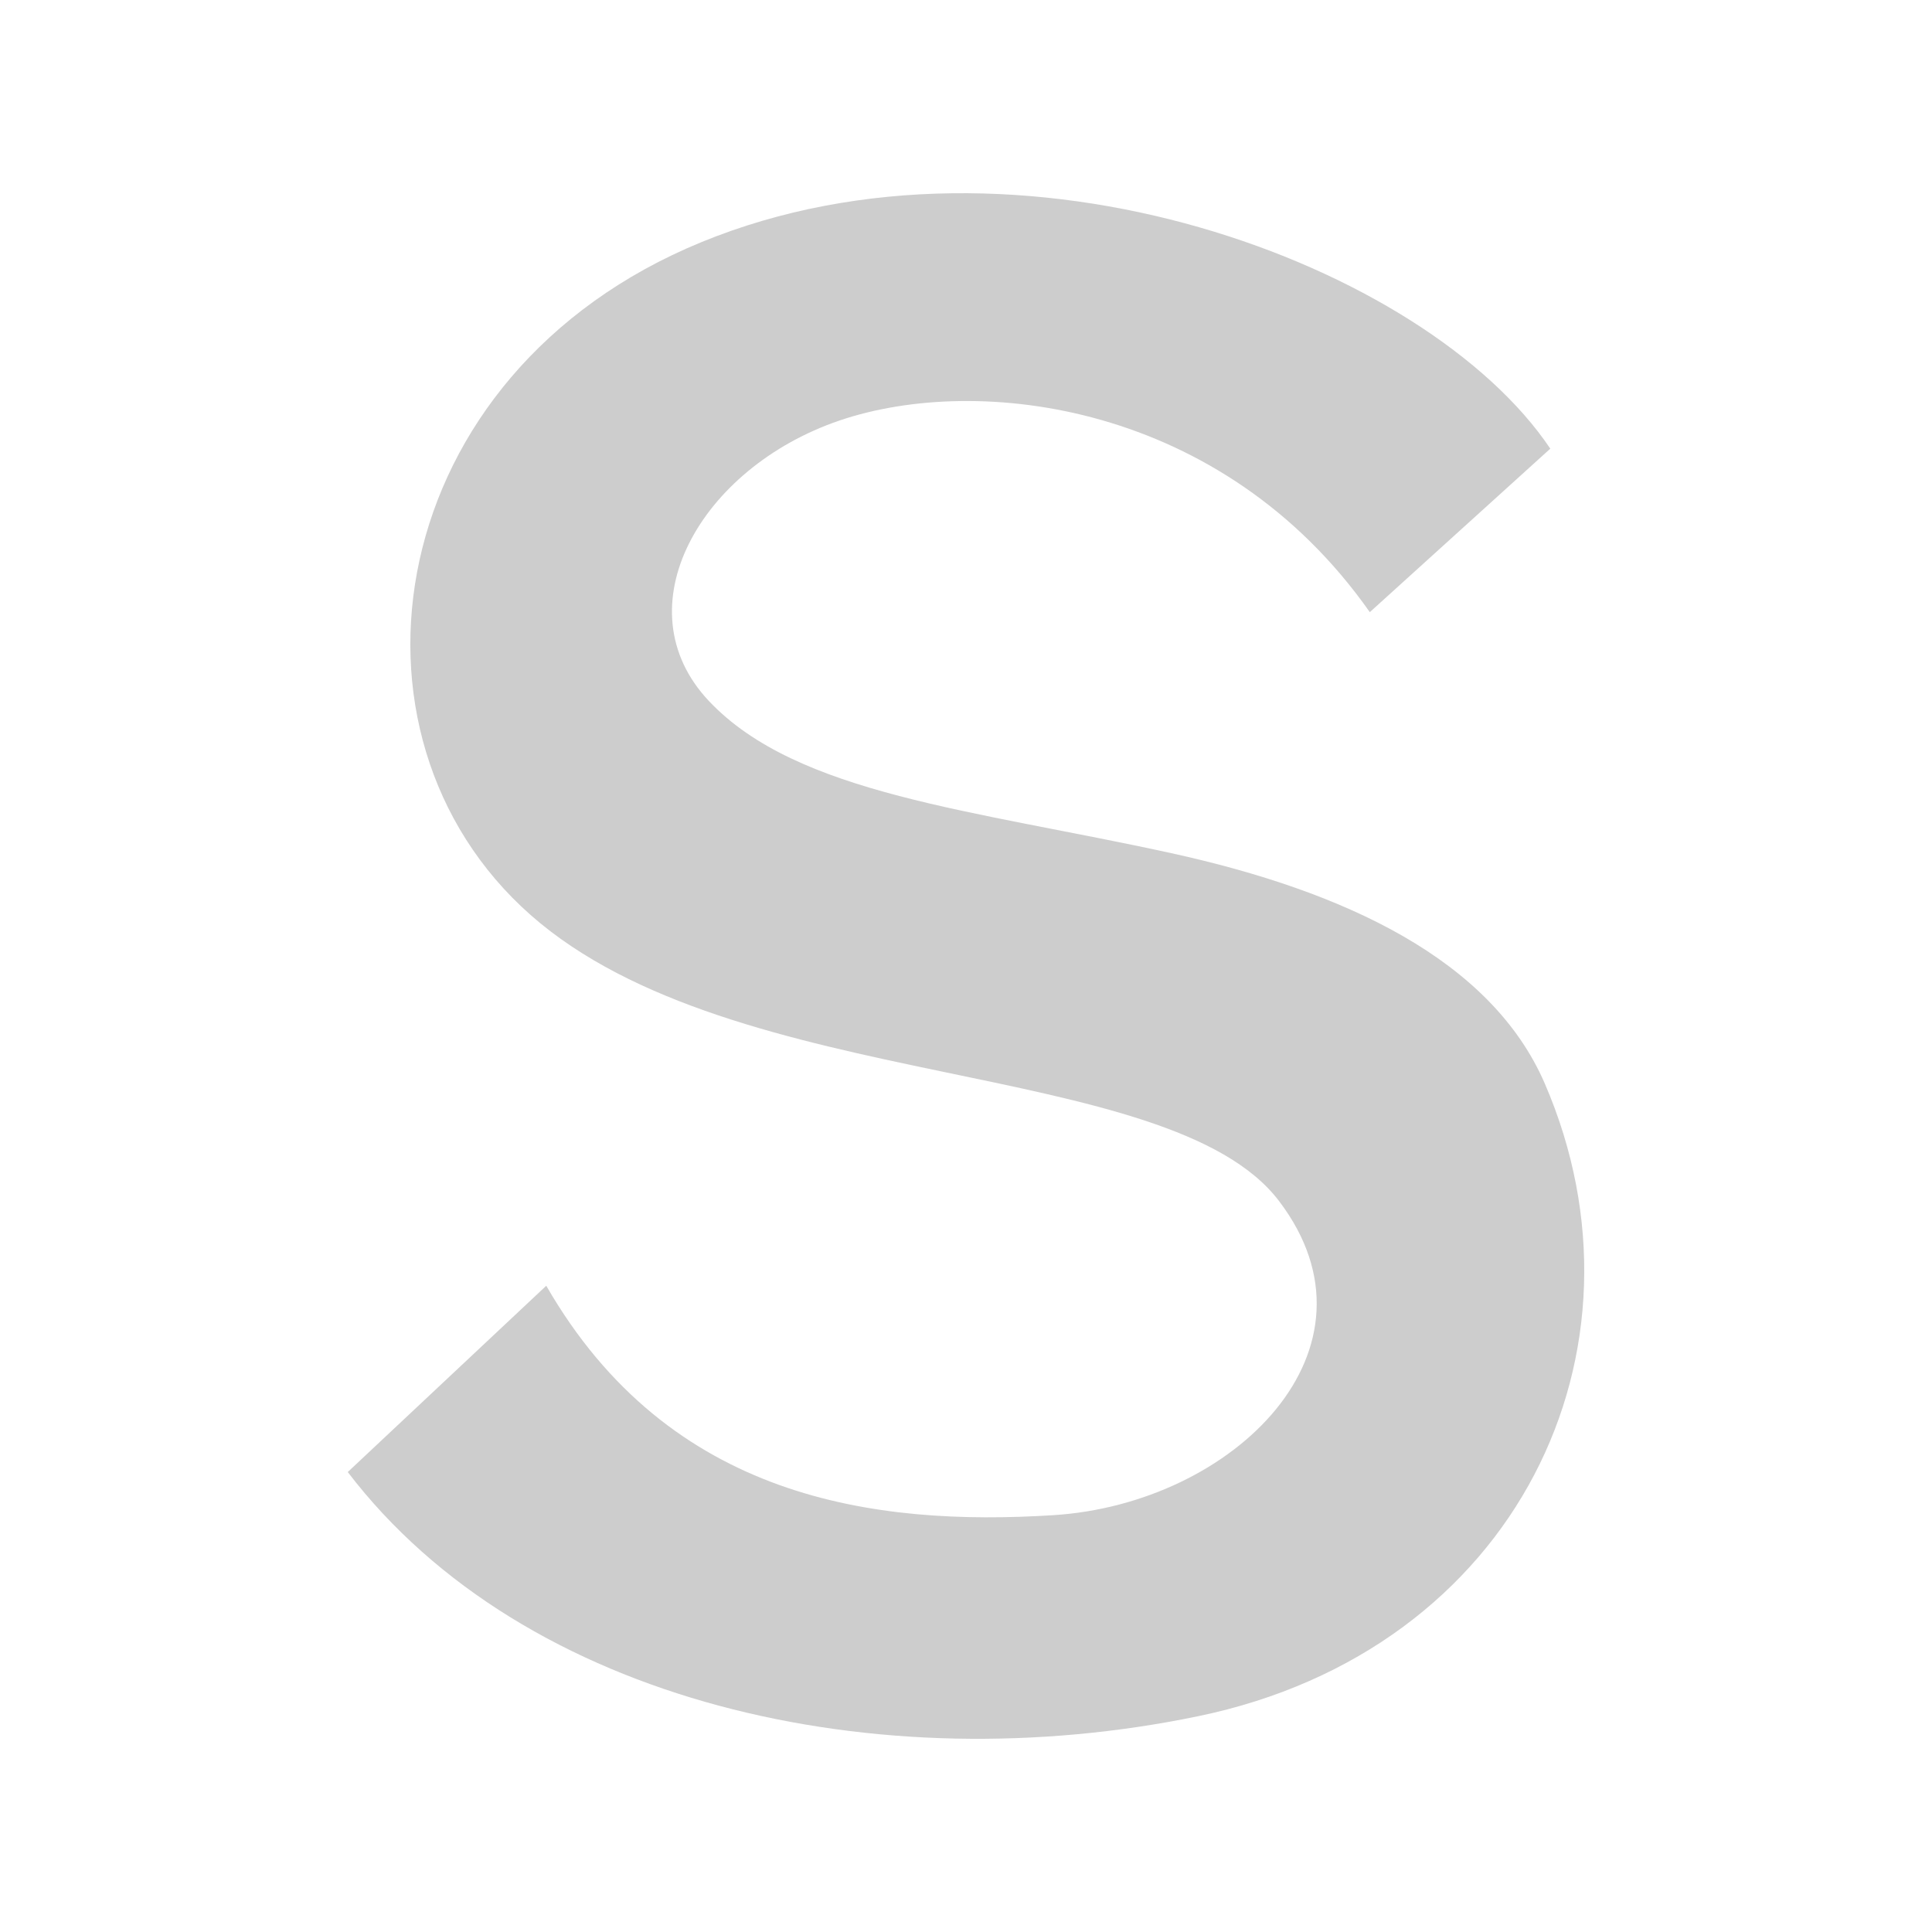
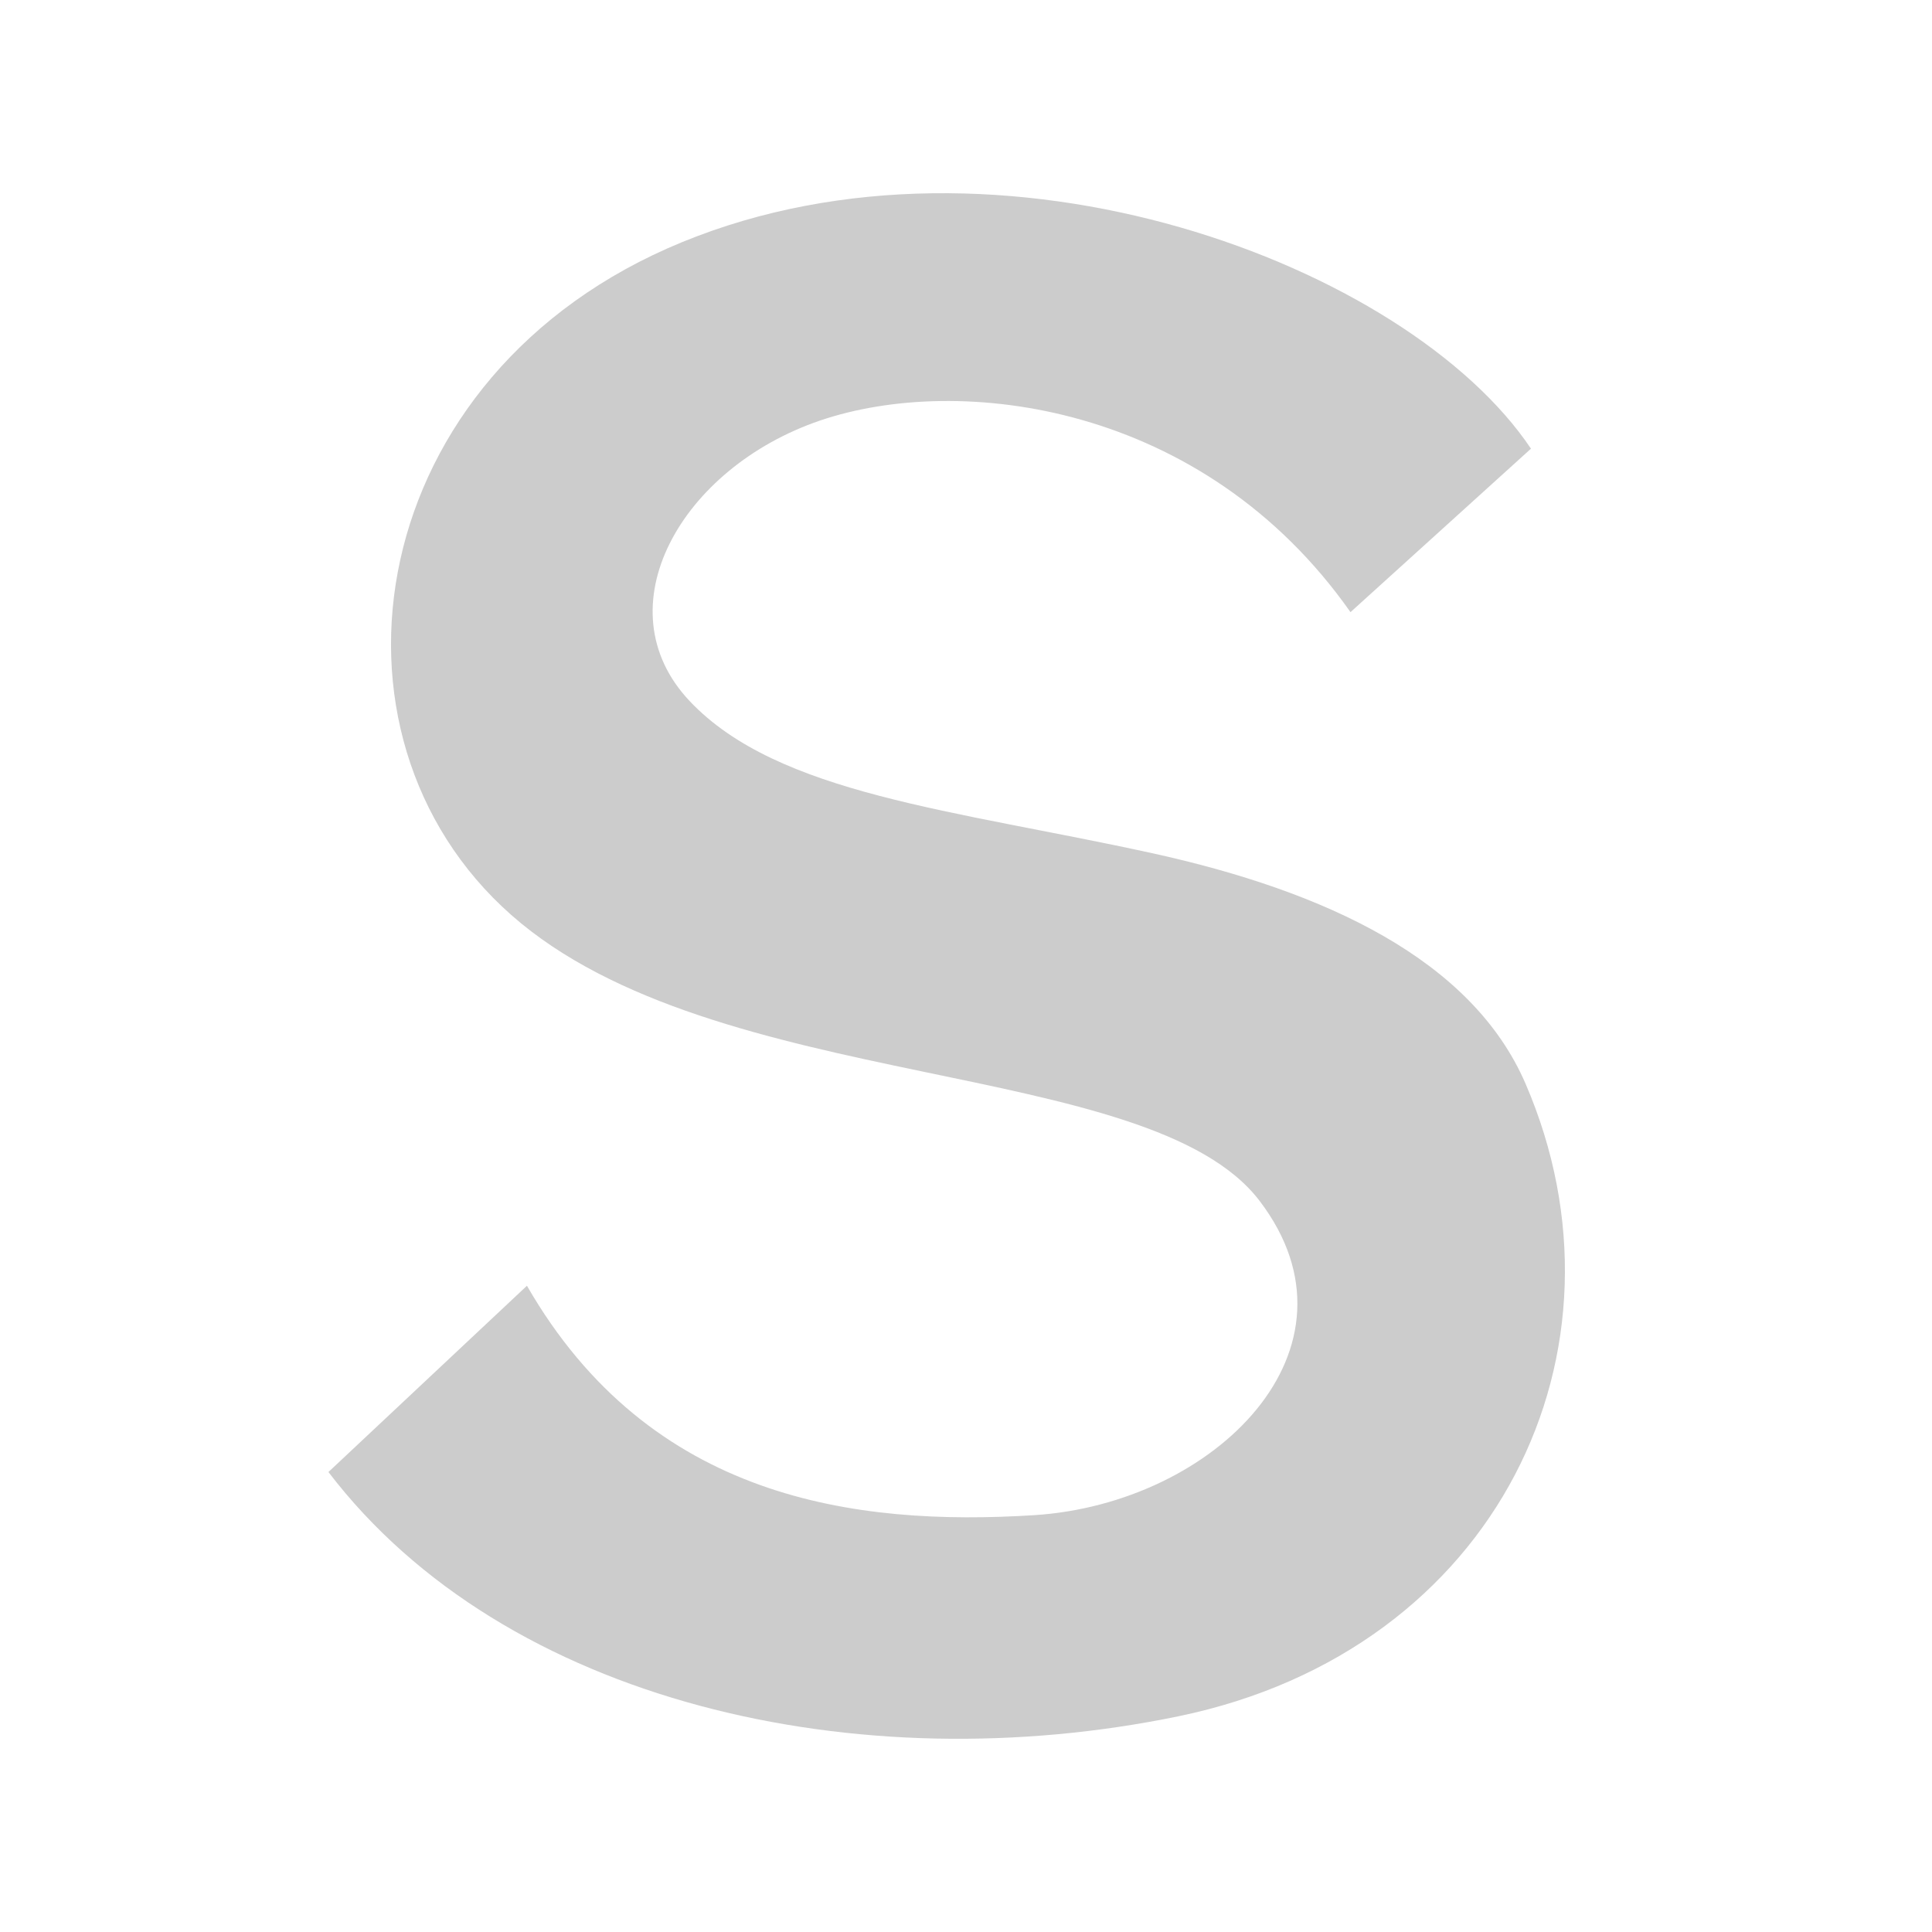
- <svg xmlns="http://www.w3.org/2000/svg" width="100" height="100" viewBox="-501.602 431.079 100 100" enable-background="new -501.602 431.079 196 62" id="svg2" version="1.1">
-   <defs id="defs8" />
-   <path d="m -430.701,462.764 9.342,-8.462 c -6.39,-9.522 -27.409,-17.47 -43.939,-10.69 -16.532,6.782 -19.424,25.486 -8.842,34.825 10.584,9.339 33.027,7.285 38.742,14.809 5.806,7.641 -2.331,15.671 -11.691,16.259 -9.236,0.578 -19.864,-0.803 -26.239,-11.876 l -10.274,9.643 c 9.151,11.981 27.454,16.065 44,12.641 16.544,-3.42 23.903,-18.996 17.961,-32.743 -2.775,-6.419 -10.344,-9.959 -19.334,-11.931 -10.237,-2.244 -19.35,-3.028 -23.928,-7.869 -4.565,-4.83 -0.455,-12.068 6.748,-14.523 7.204,-2.453 19.837,-0.919 27.454,9.917 z" id="path4" style="fill:#000000;stroke:none;fill-opacity:0.196" />
+ <svg xmlns="http://www.w3.org/2000/svg" width="100" height="100">
+   <path d="m 69.901,31.685 9.342,-8.462 c -6.39,-9.522            -27.409,-17.47 -43.939,-10.69 -16.532,6.782            -19.424,25.486 -8.842,34.825 10.584,9.339 33.027,7.285            38.742,14.809 5.806,7.641 -2.331,15.671 -11.691,16.259            -9.236,0.578 -19.864,-0.803 -26.239,-11.876 L 17,76.192            c 9.151,11.981 27.454,16.065 44,12.641            16.544,-3.42 23.903,-18.996 17.961,-32.743            -2.775,-6.419 -10.344,-9.959 -19.334,-11.931            -10.237,-2.244 -19.35,-3.028 -23.928,-7.869            -4.565,-4.83 -0.455,-12.068 6.748,-14.523            7.204,-2.453 19.837,-0.919 27.454,9.917 z" fill-opacity="0.2" />
</svg>
